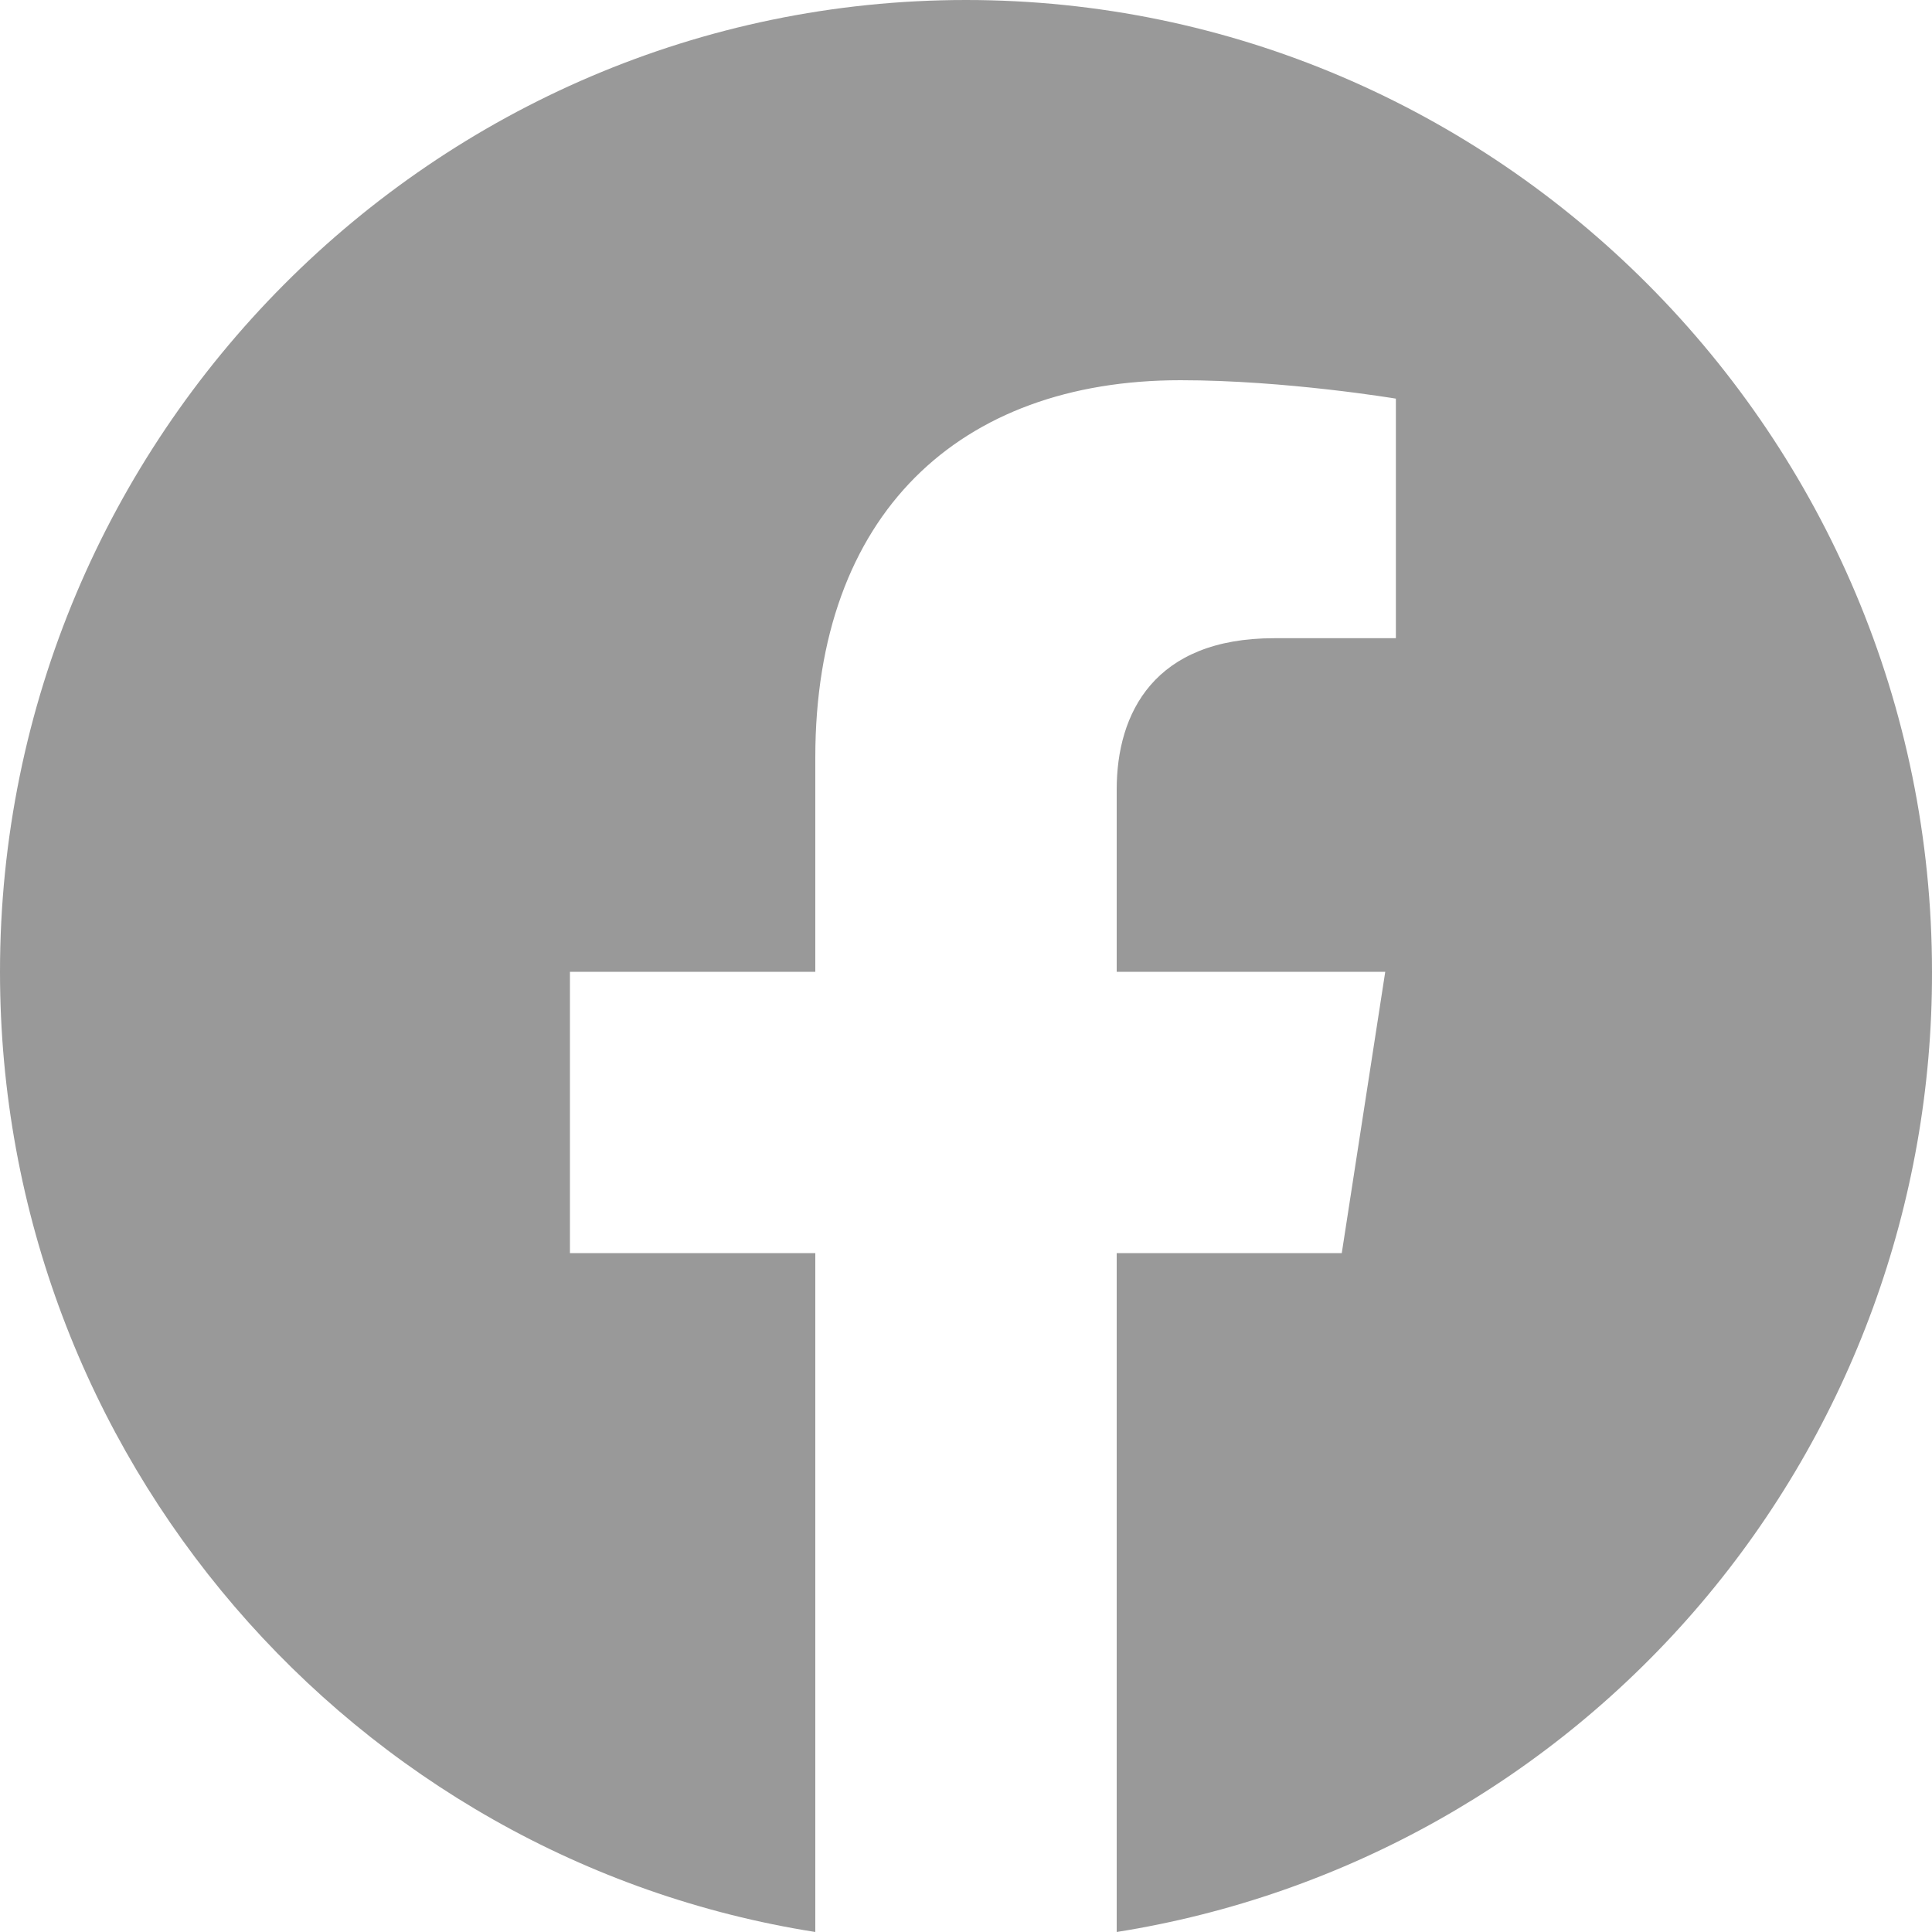
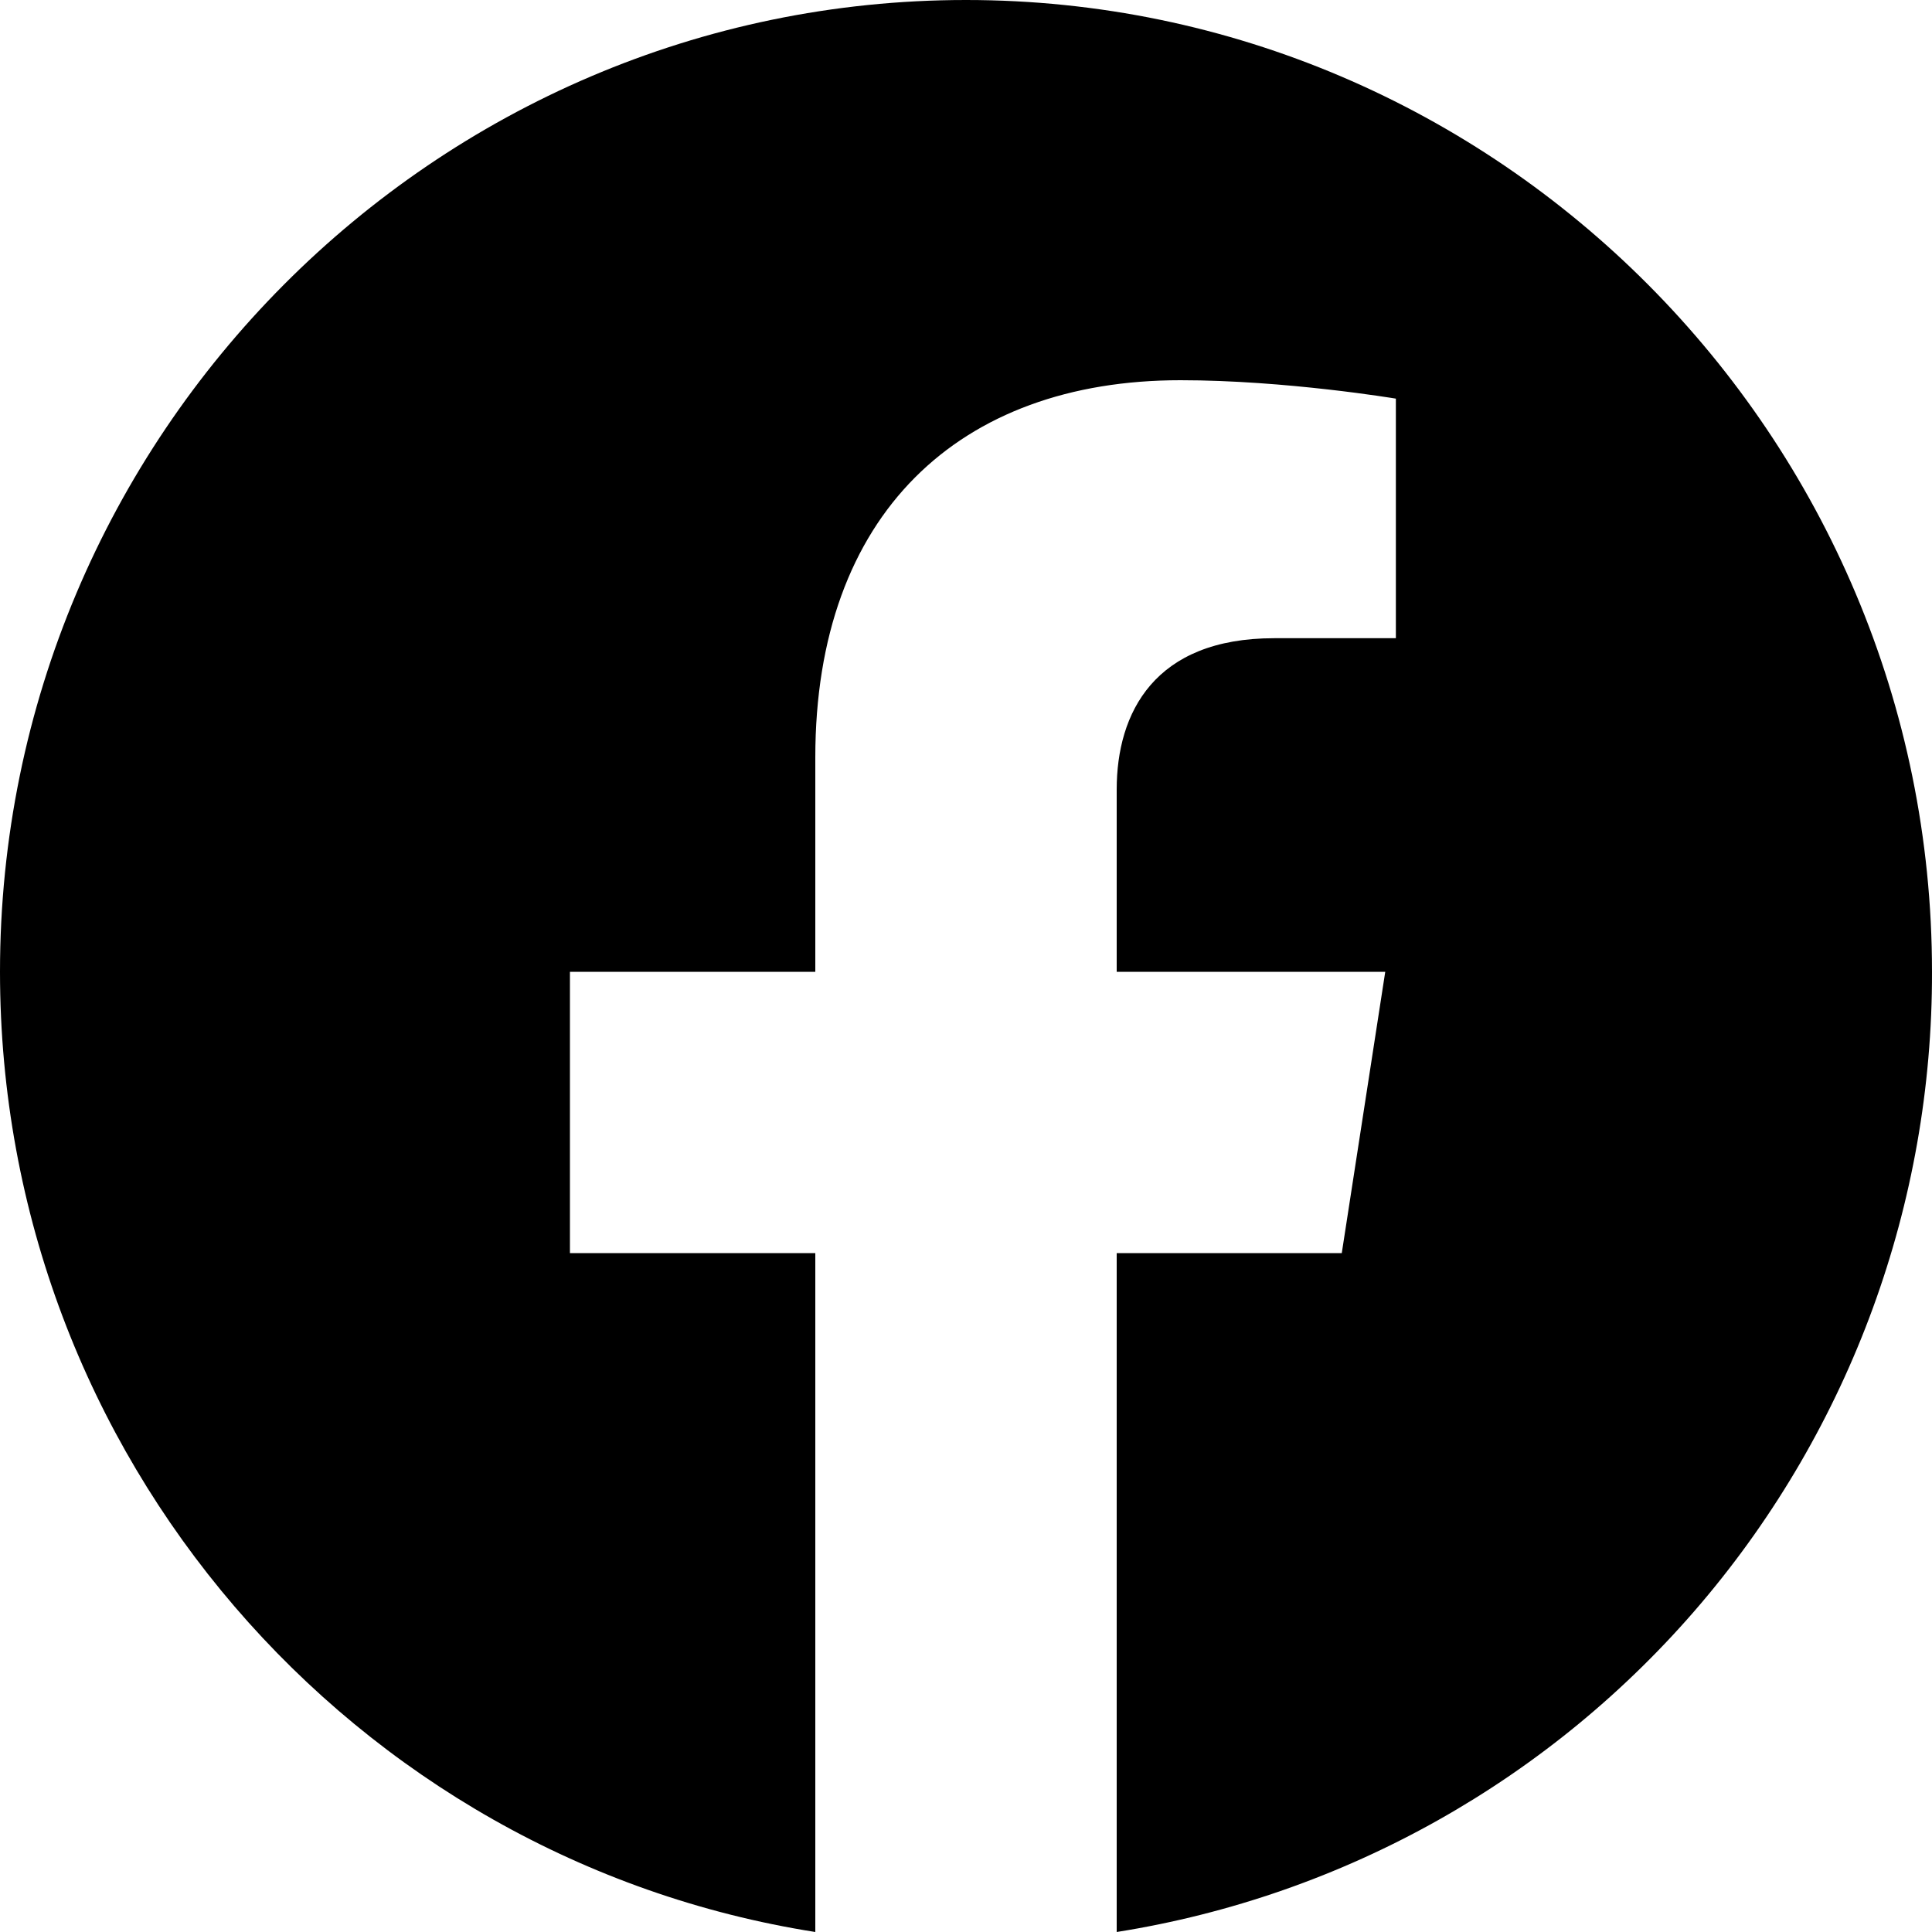
- <svg xmlns="http://www.w3.org/2000/svg" width="30" height="30" viewBox="0 0 30 30" fill="none">
-   <path d="M15 0C6.75 0 0 6.762 0 15.09C0 22.62 5.49 28.87 12.66 30V19.458H8.85V15.09H12.66V11.762C12.66 7.982 14.895 5.904 18.33 5.904C19.965 5.904 21.675 6.19 21.675 6.19V9.91H19.785C17.925 9.91 17.34 11.069 17.34 12.259V15.09H21.51L20.835 19.458H17.34V30C20.875 29.439 24.093 27.629 26.415 24.895C28.736 22.161 30.008 18.683 30 15.09C30 6.762 23.25 0 15 0Z" fill="#999999" />
+ <svg xmlns="http://www.w3.org/2000/svg" width="30" height="30" viewBox="0 0 30 30">
+   <path d="M15 0C6.75 0 0 6.762 0 15.09C0 22.62 5.49 28.87 12.66 30V19.458H8.85V15.09H12.66V11.762C12.66 7.982 14.895 5.904 18.33 5.904C19.965 5.904 21.675 6.19 21.675 6.19V9.91H19.785C17.925 9.91 17.34 11.069 17.34 12.259V15.09H21.51L20.835 19.458H17.34V30C20.875 29.439 24.093 27.629 26.415 24.895C28.736 22.161 30.008 18.683 30 15.09C30 6.762 23.25 0 15 0Z" fill="currentColor" />
</svg>
